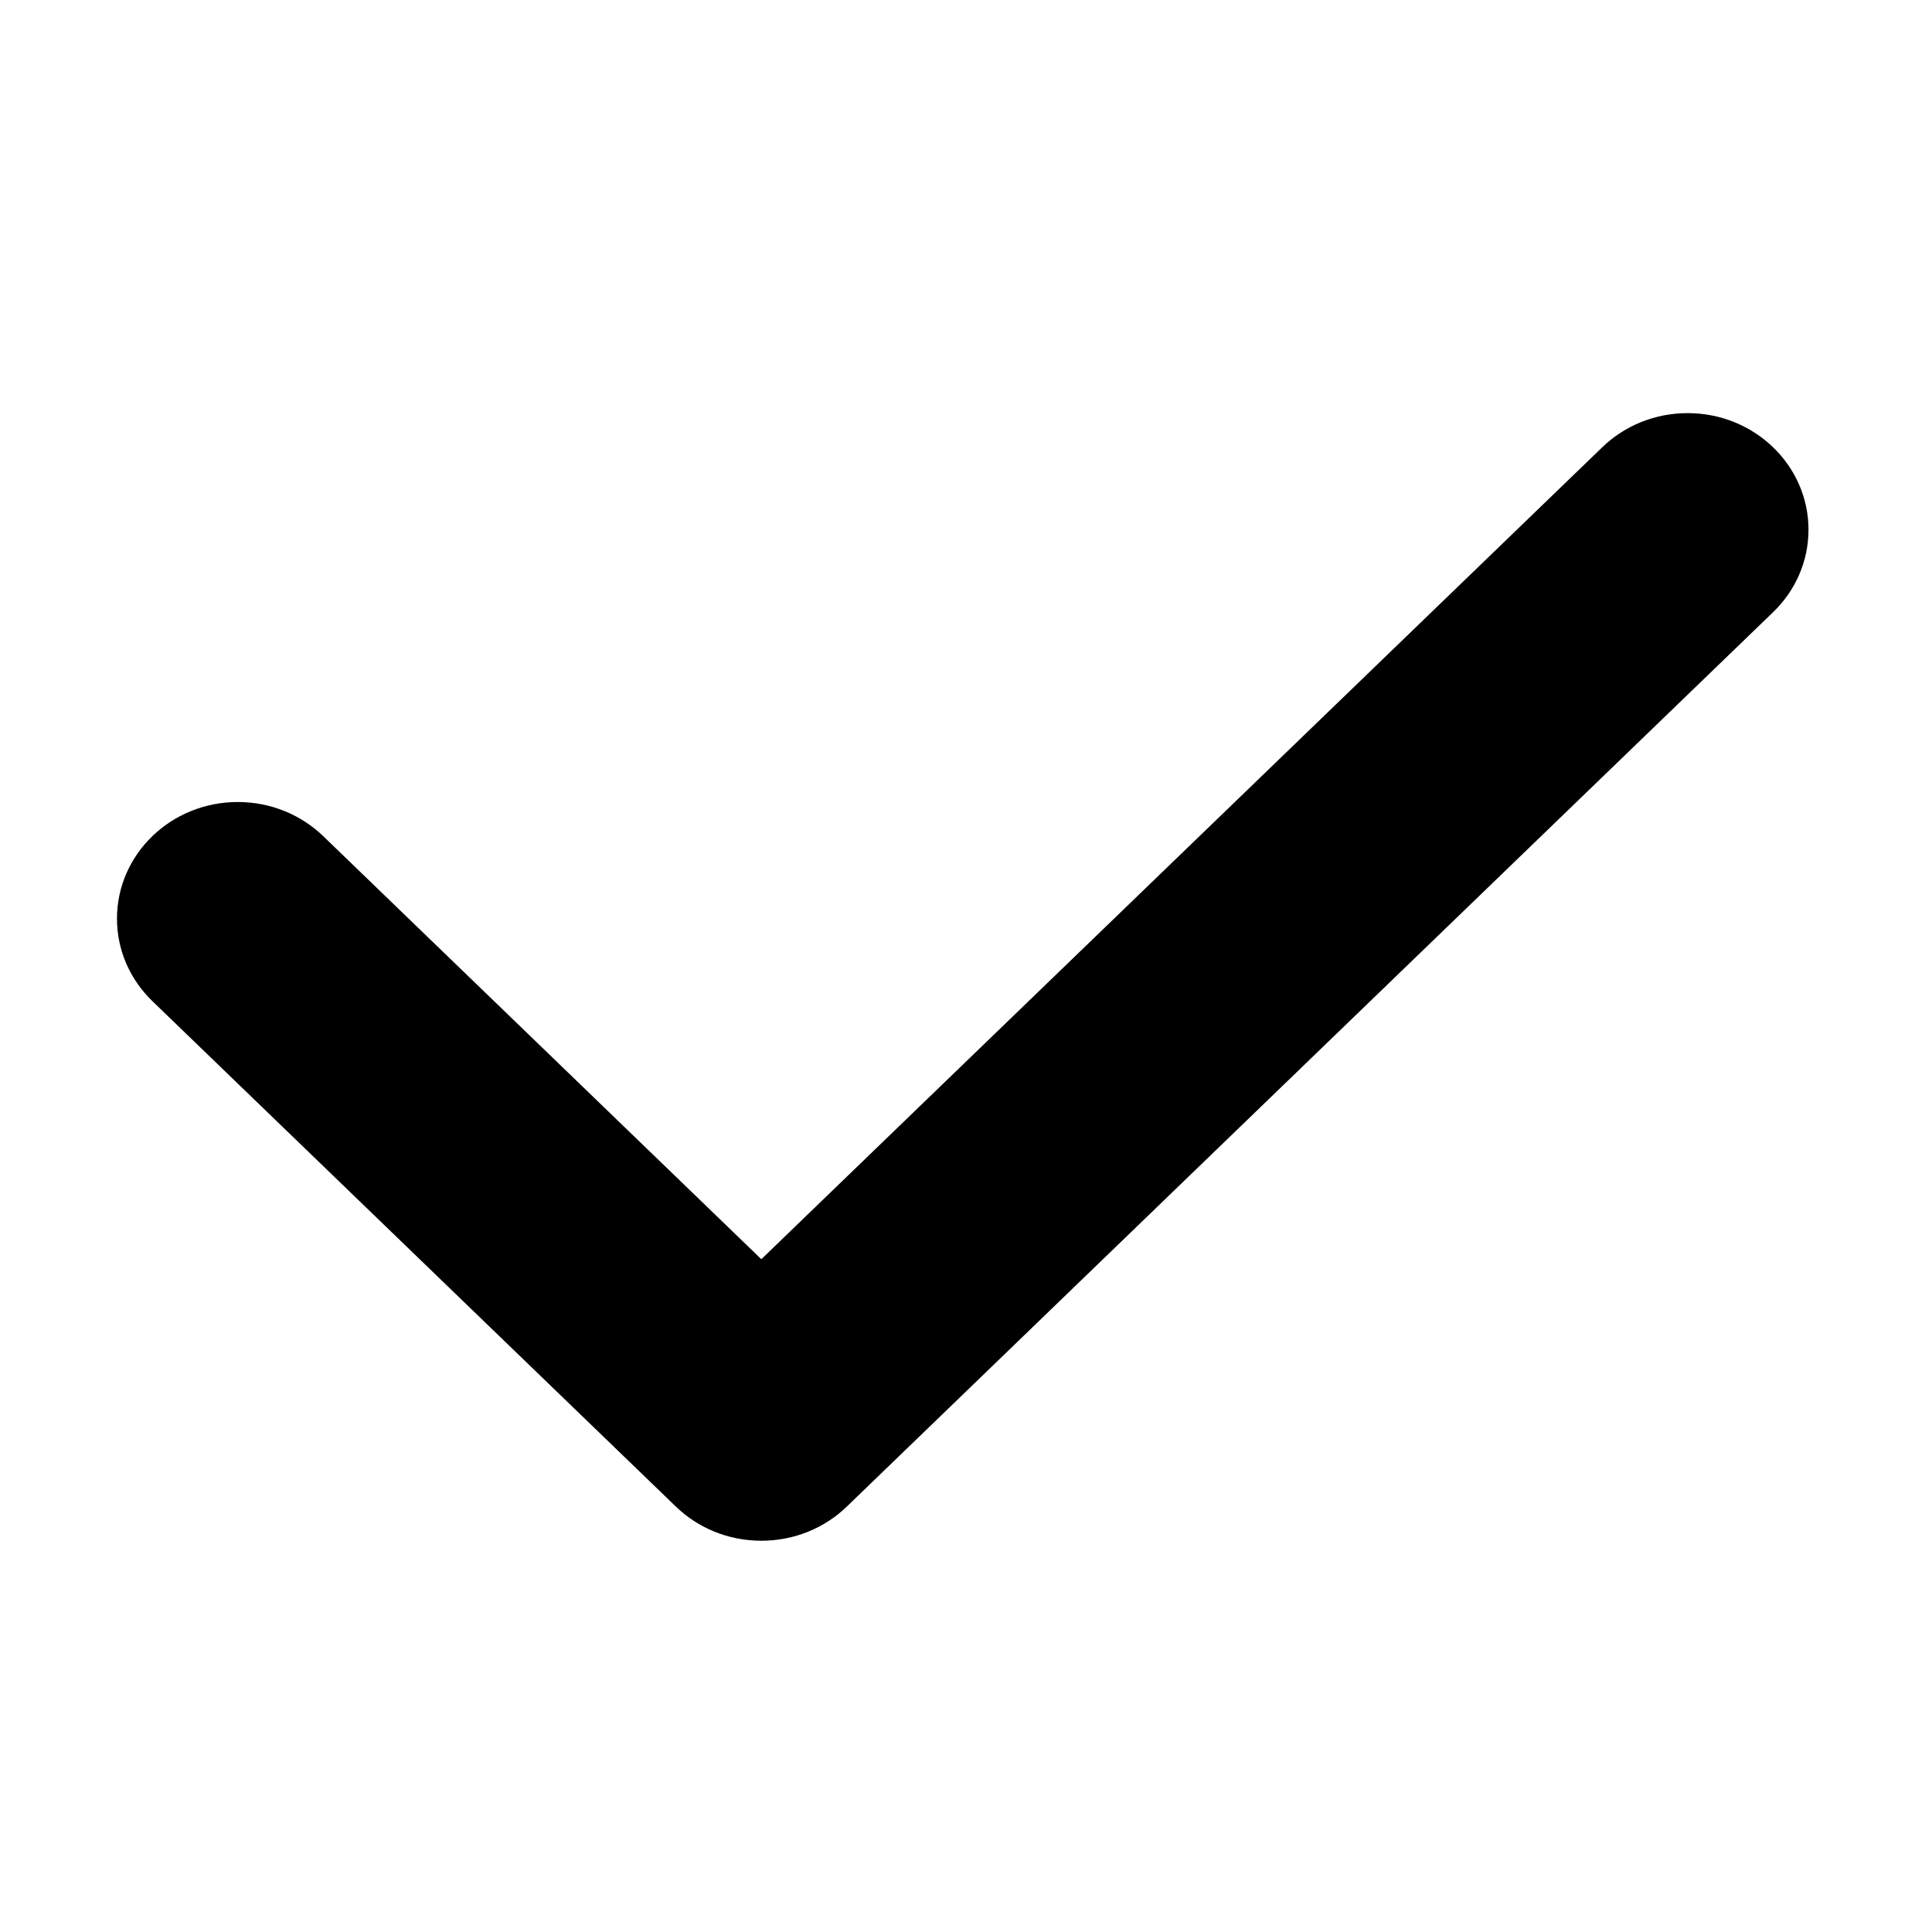
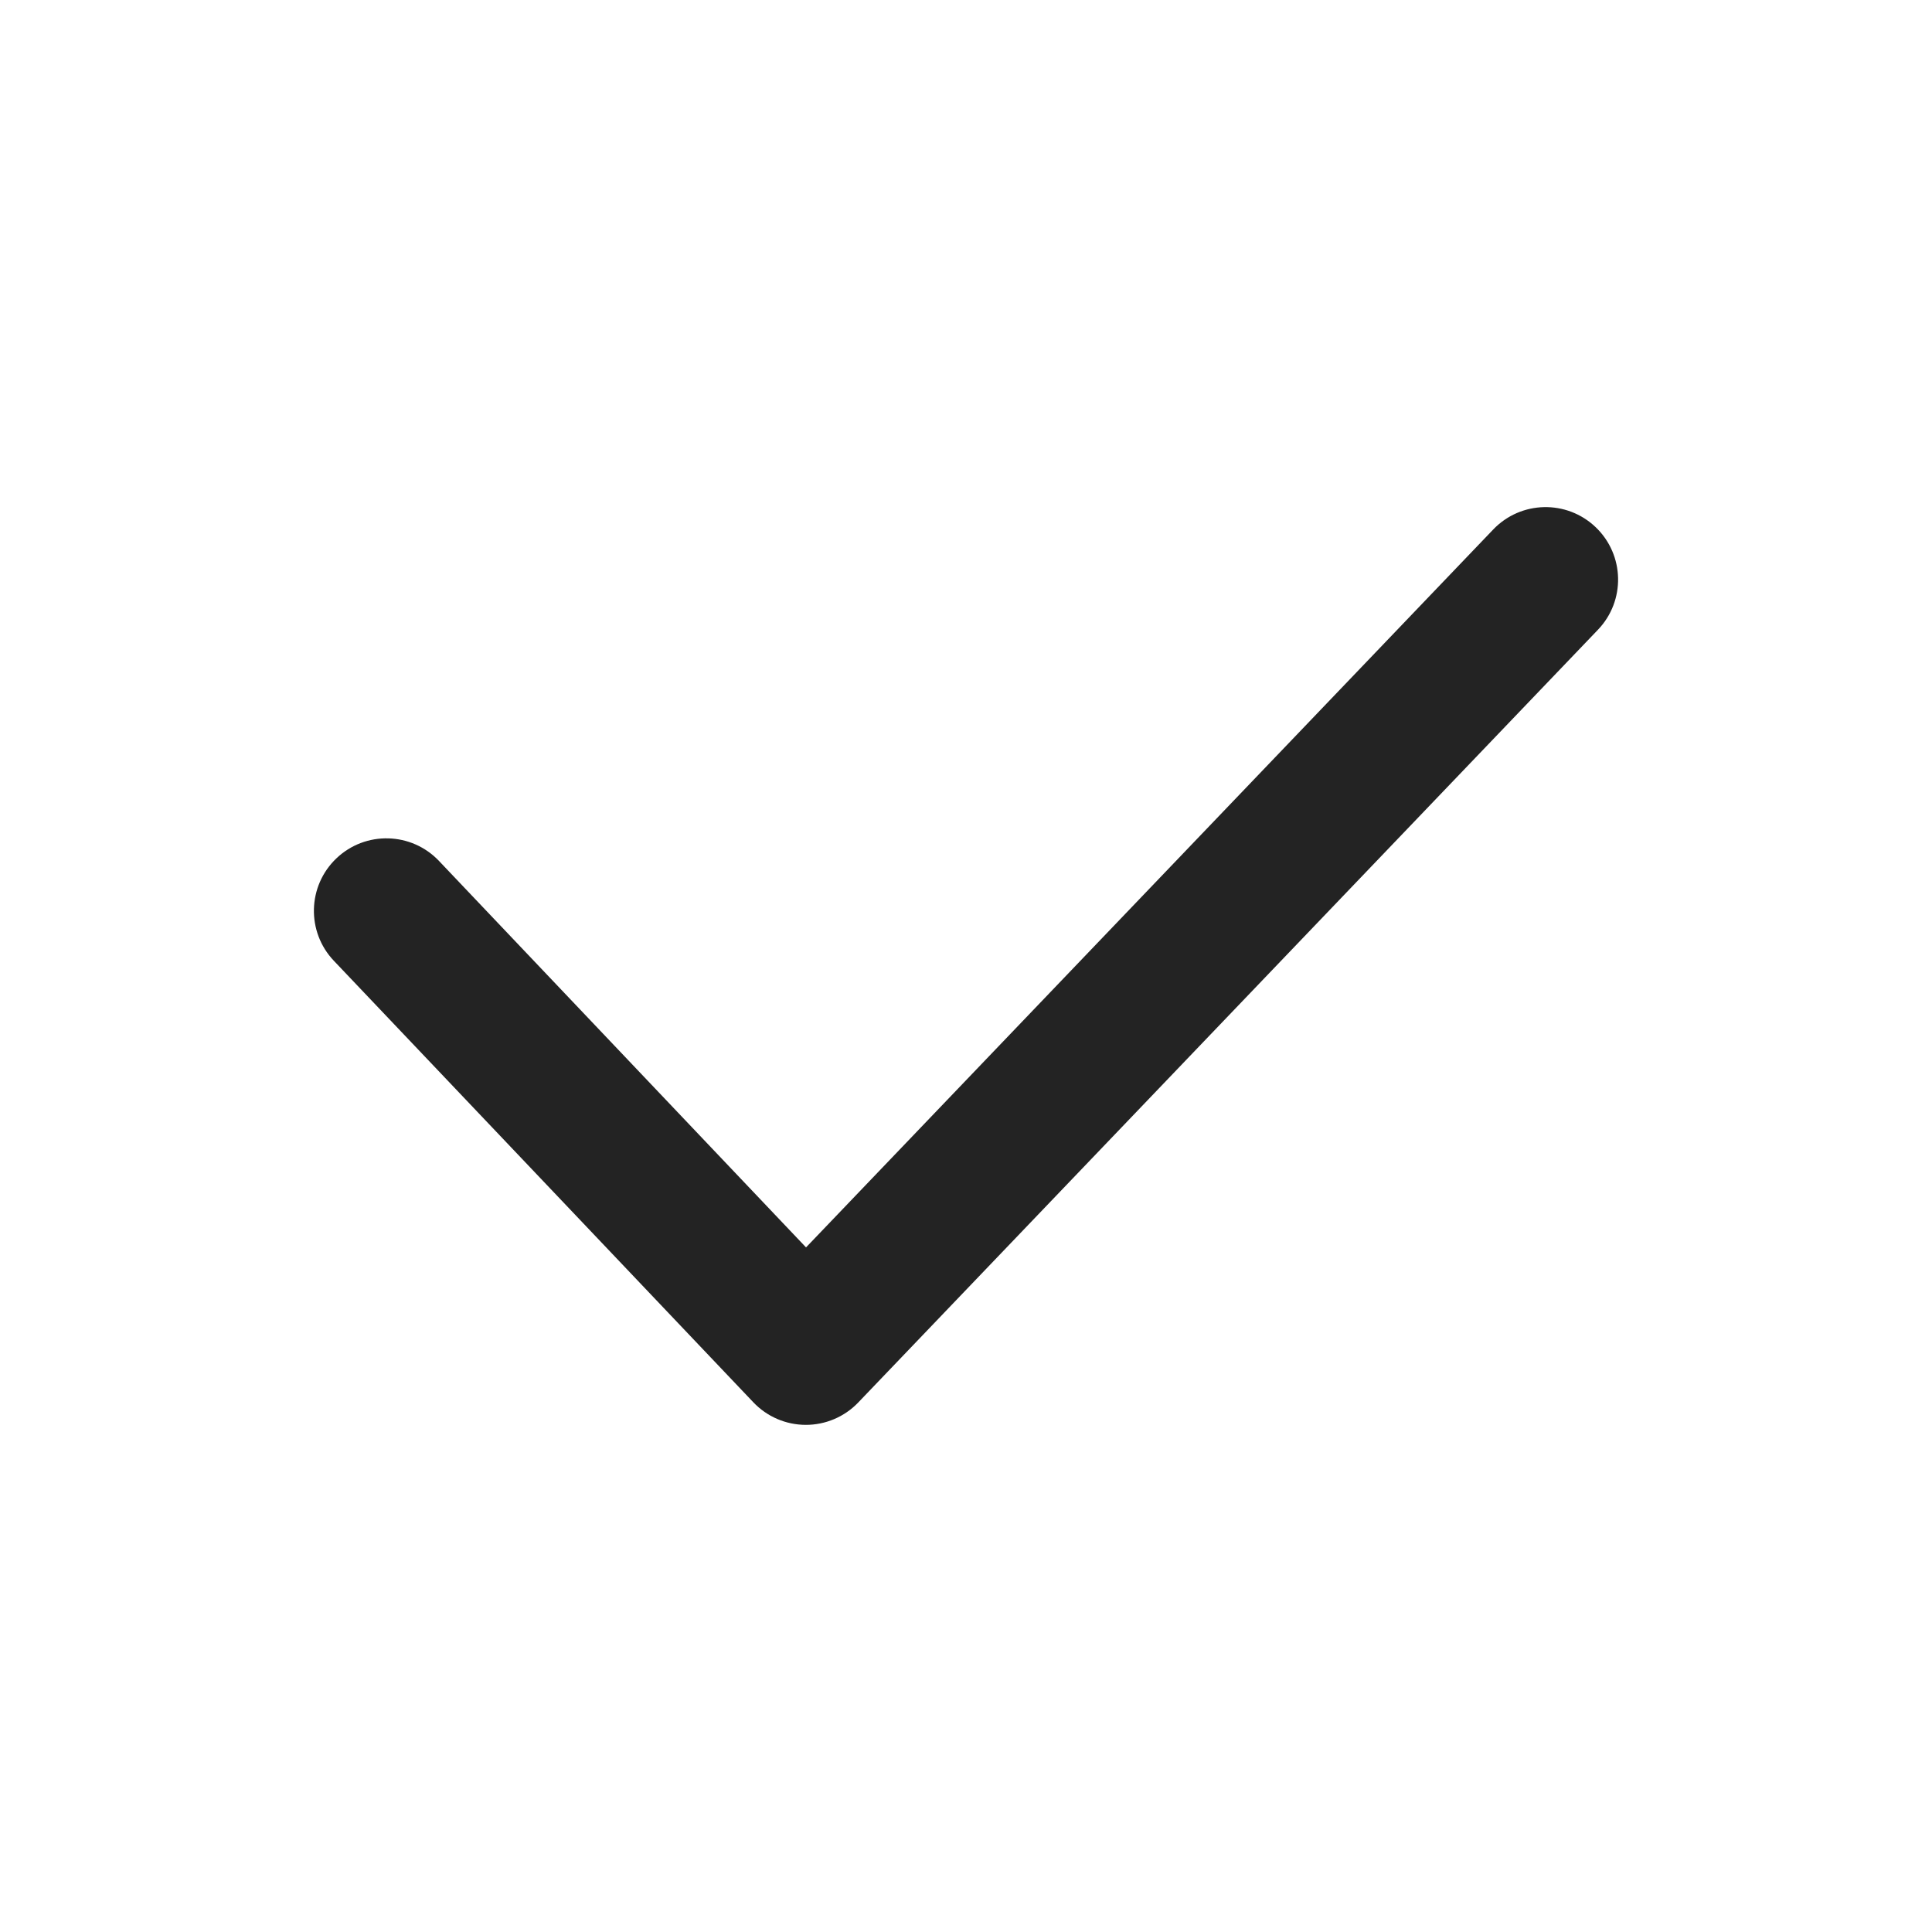
- <svg xmlns="http://www.w3.org/2000/svg" t="1706091134556" class="icon" viewBox="0 0 1024 1024" version="1.1" p-id="6260" width="1024" height="1024">
-   <path d="M939.739 324.505l-490.922 474.019c-11.573 11.208-27.577 18.098-45.295 18.098s-33.694-6.891-45.295-18.098l-277.481-267.919c-11.573-11.194-18.745-26.62-18.745-43.692 0-34.172 28.645-61.833 64.041-61.833 17.677 0 33.68 6.919 45.295 18.112l232.186 224.213 445.683-430.327c11.559-11.194 27.577-18.113 45.295-18.113 35.353 0 64.041 27.661 64.041 61.819-0.014 17.044-7.186 32.555-18.802 43.72z" p-id="6261" />
+ <svg xmlns="http://www.w3.org/2000/svg" t="1709521093864" class="icon" viewBox="0 0 1024 1024" version="1.1" p-id="2533" width="200" height="200">
+   <path d="M427.213 661.146l364.237-380.518a38.4 38.4 0 0 1 55.501 53.146l-392.09 409.6a38.4 38.4 0 0 1-55.603-0.154l-222.31-233.984a38.4 38.4 0 1 1 55.706-52.941l194.56 204.851z" fill="#232323" p-id="2534" />
</svg>
